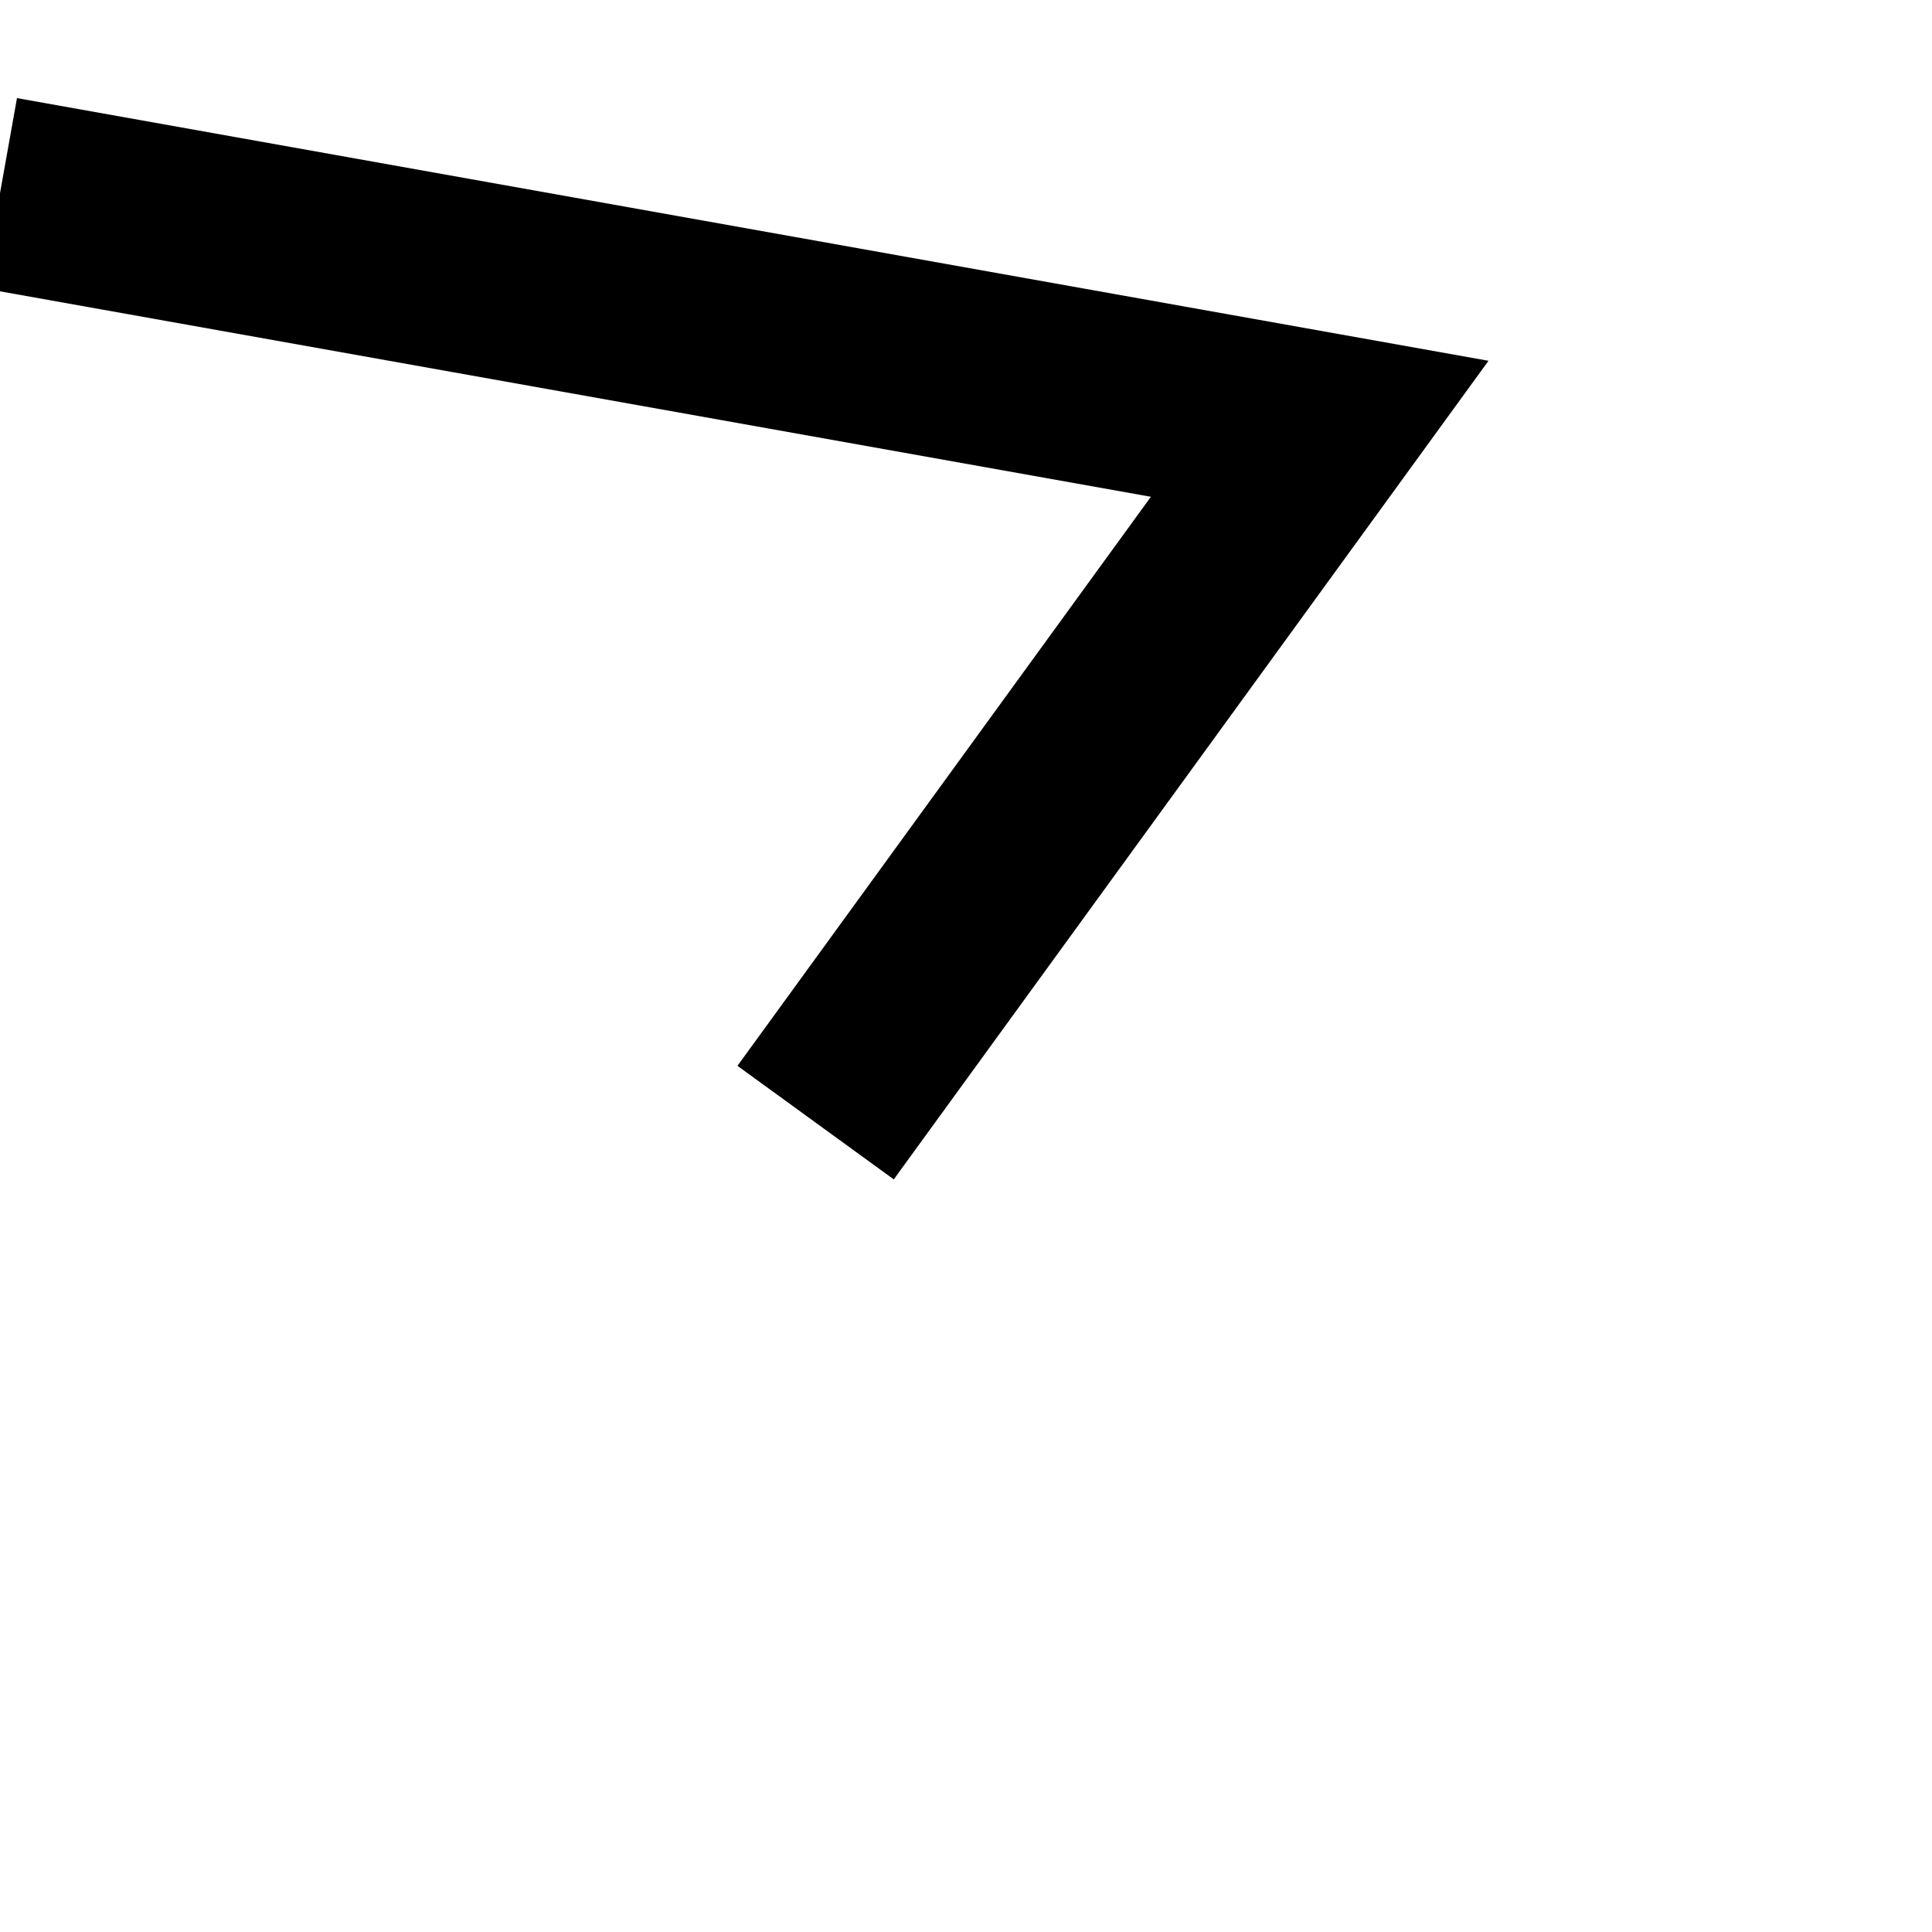
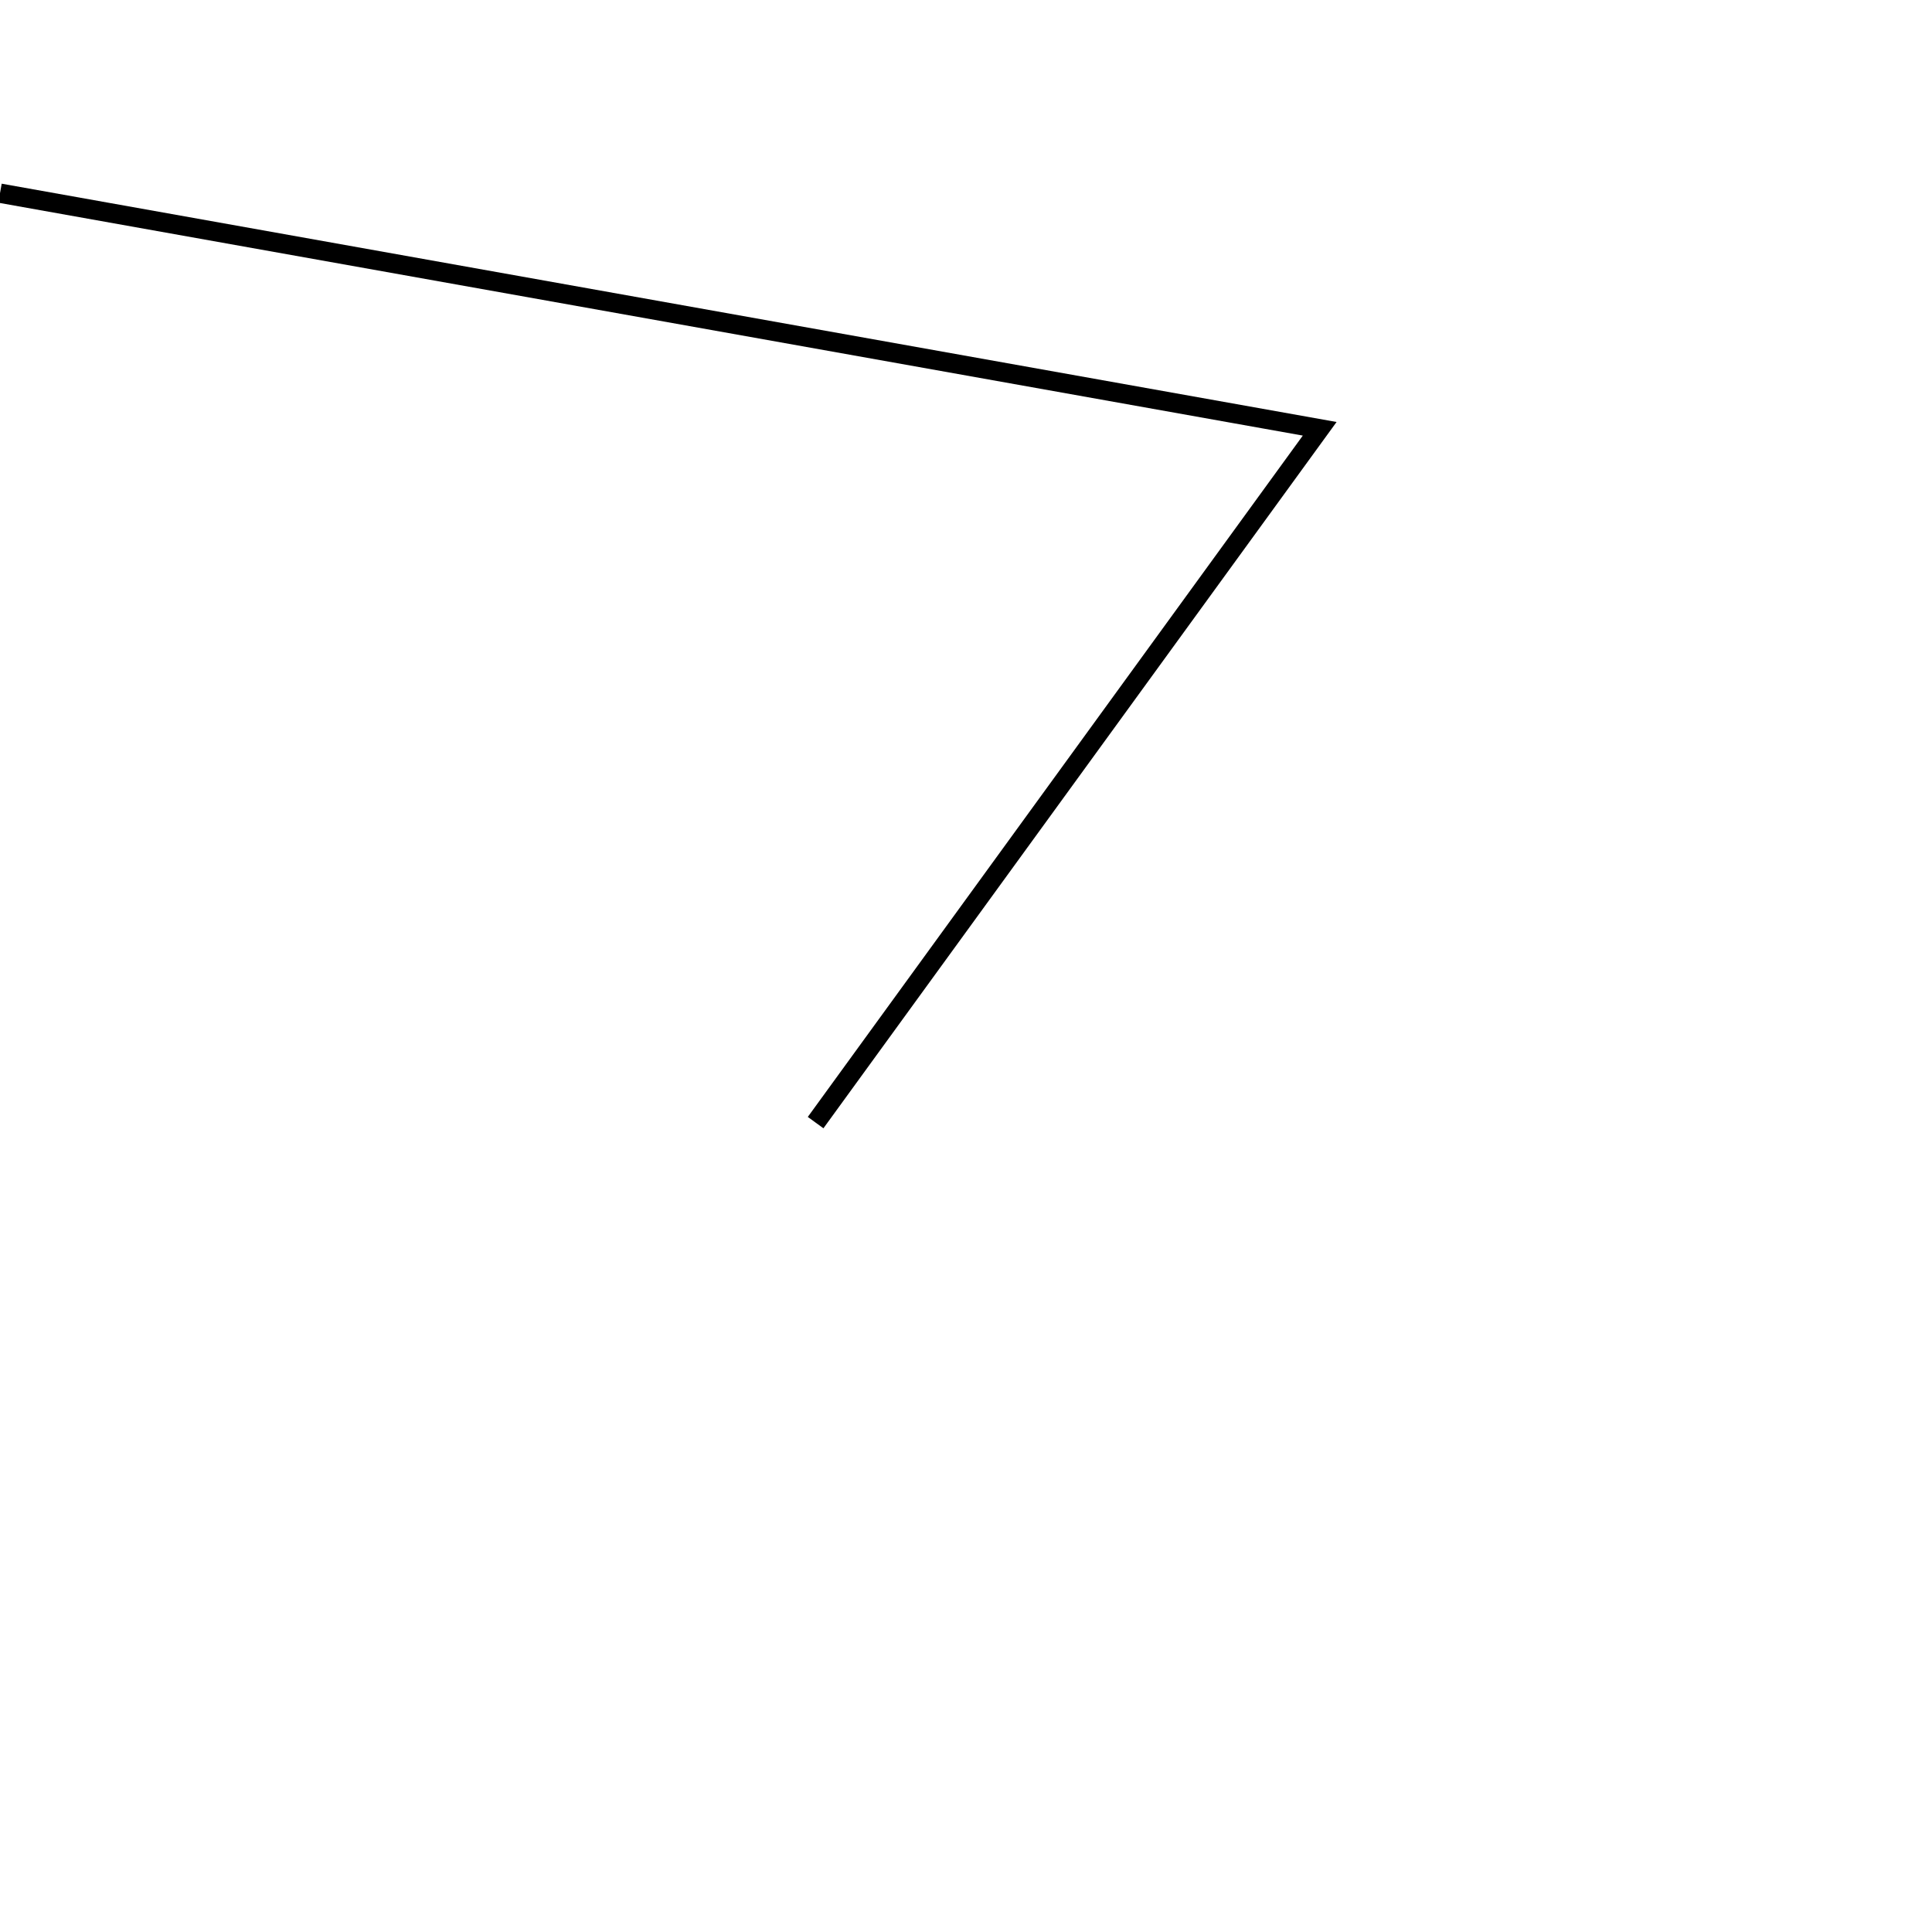
<svg xmlns="http://www.w3.org/2000/svg" id="eUC0Gd9nZ5N1" viewBox="0 0 100 100">
-   <polyline points="0,10 68.307,22.194 42.216,58.106 42.216,58.106 68.307,22.194 0,10" stroke="#000" stroke-width="10" />
+   <polyline points="0,10 68.307,22.194 42.216,58.106 42.216,58.106 68.307,22.194 0,10" stroke="#000" stroke-width="1" />
</svg>
